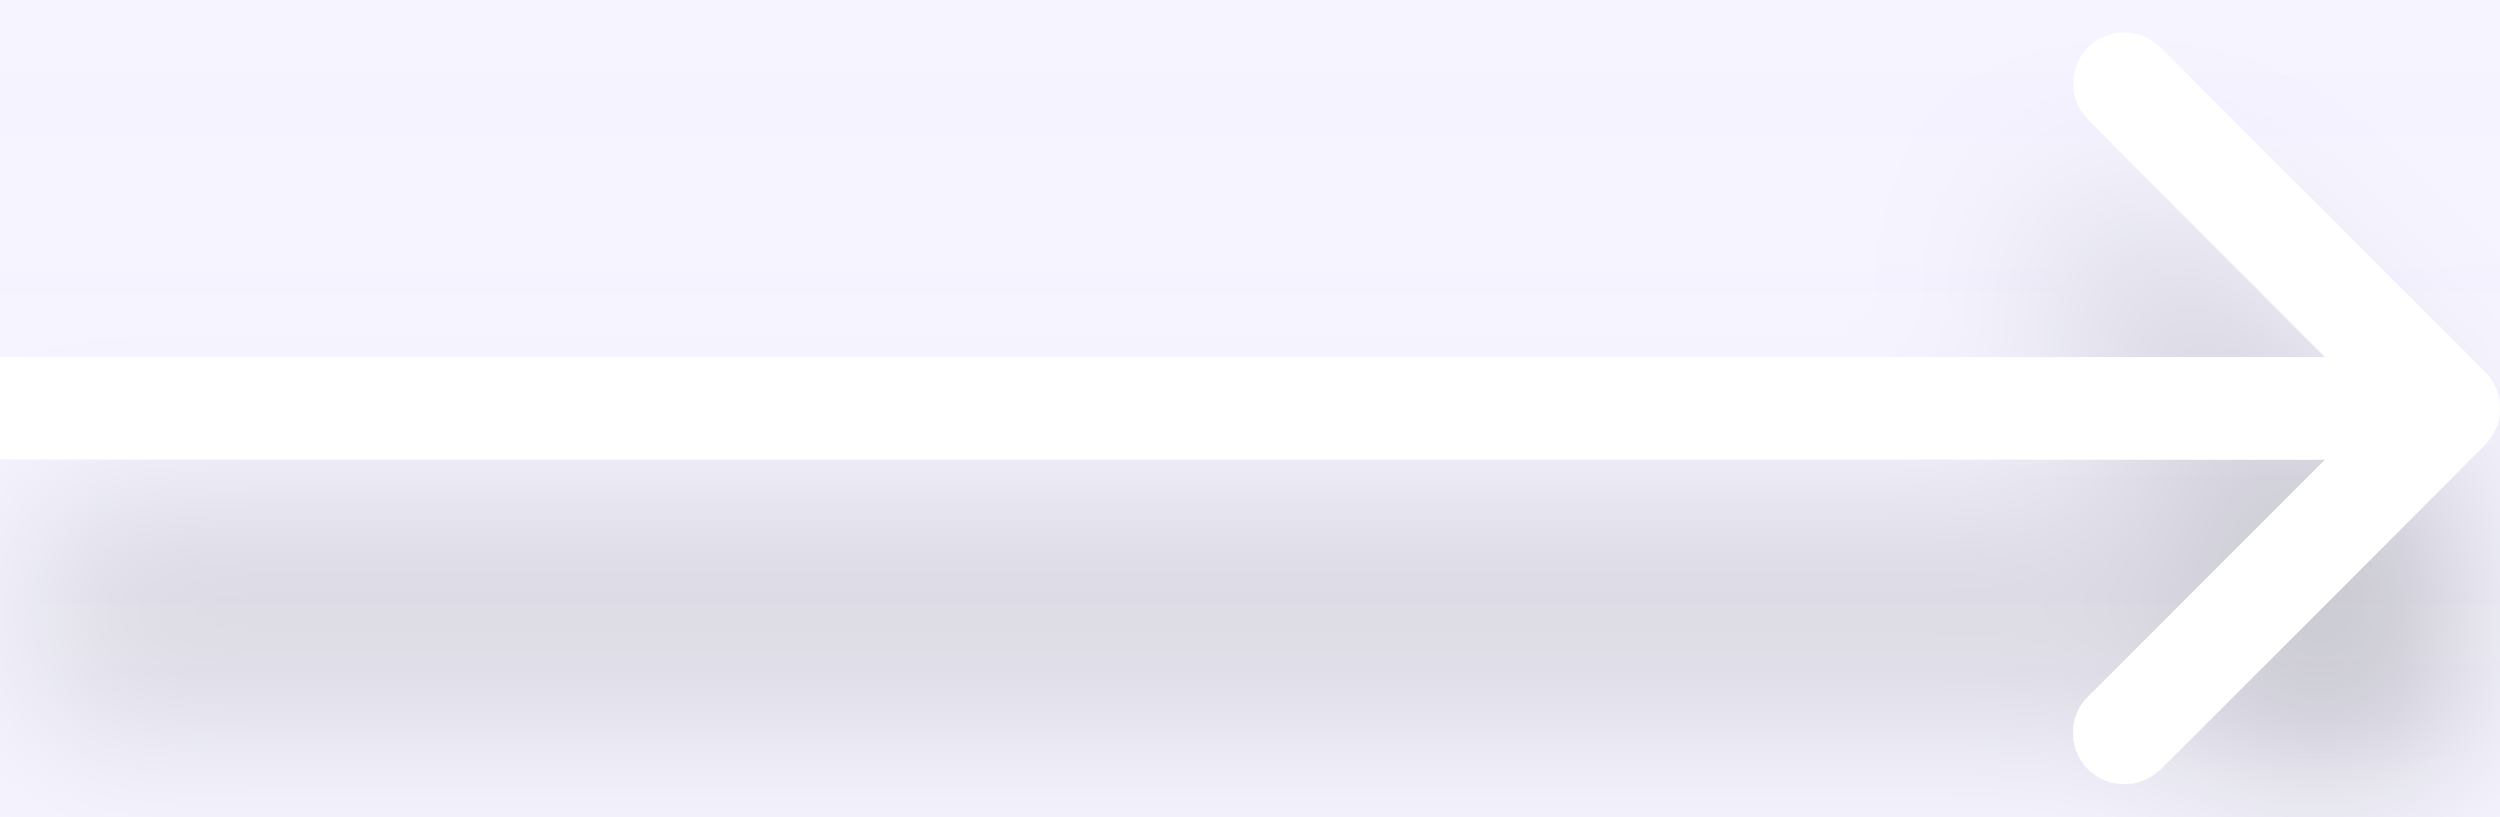
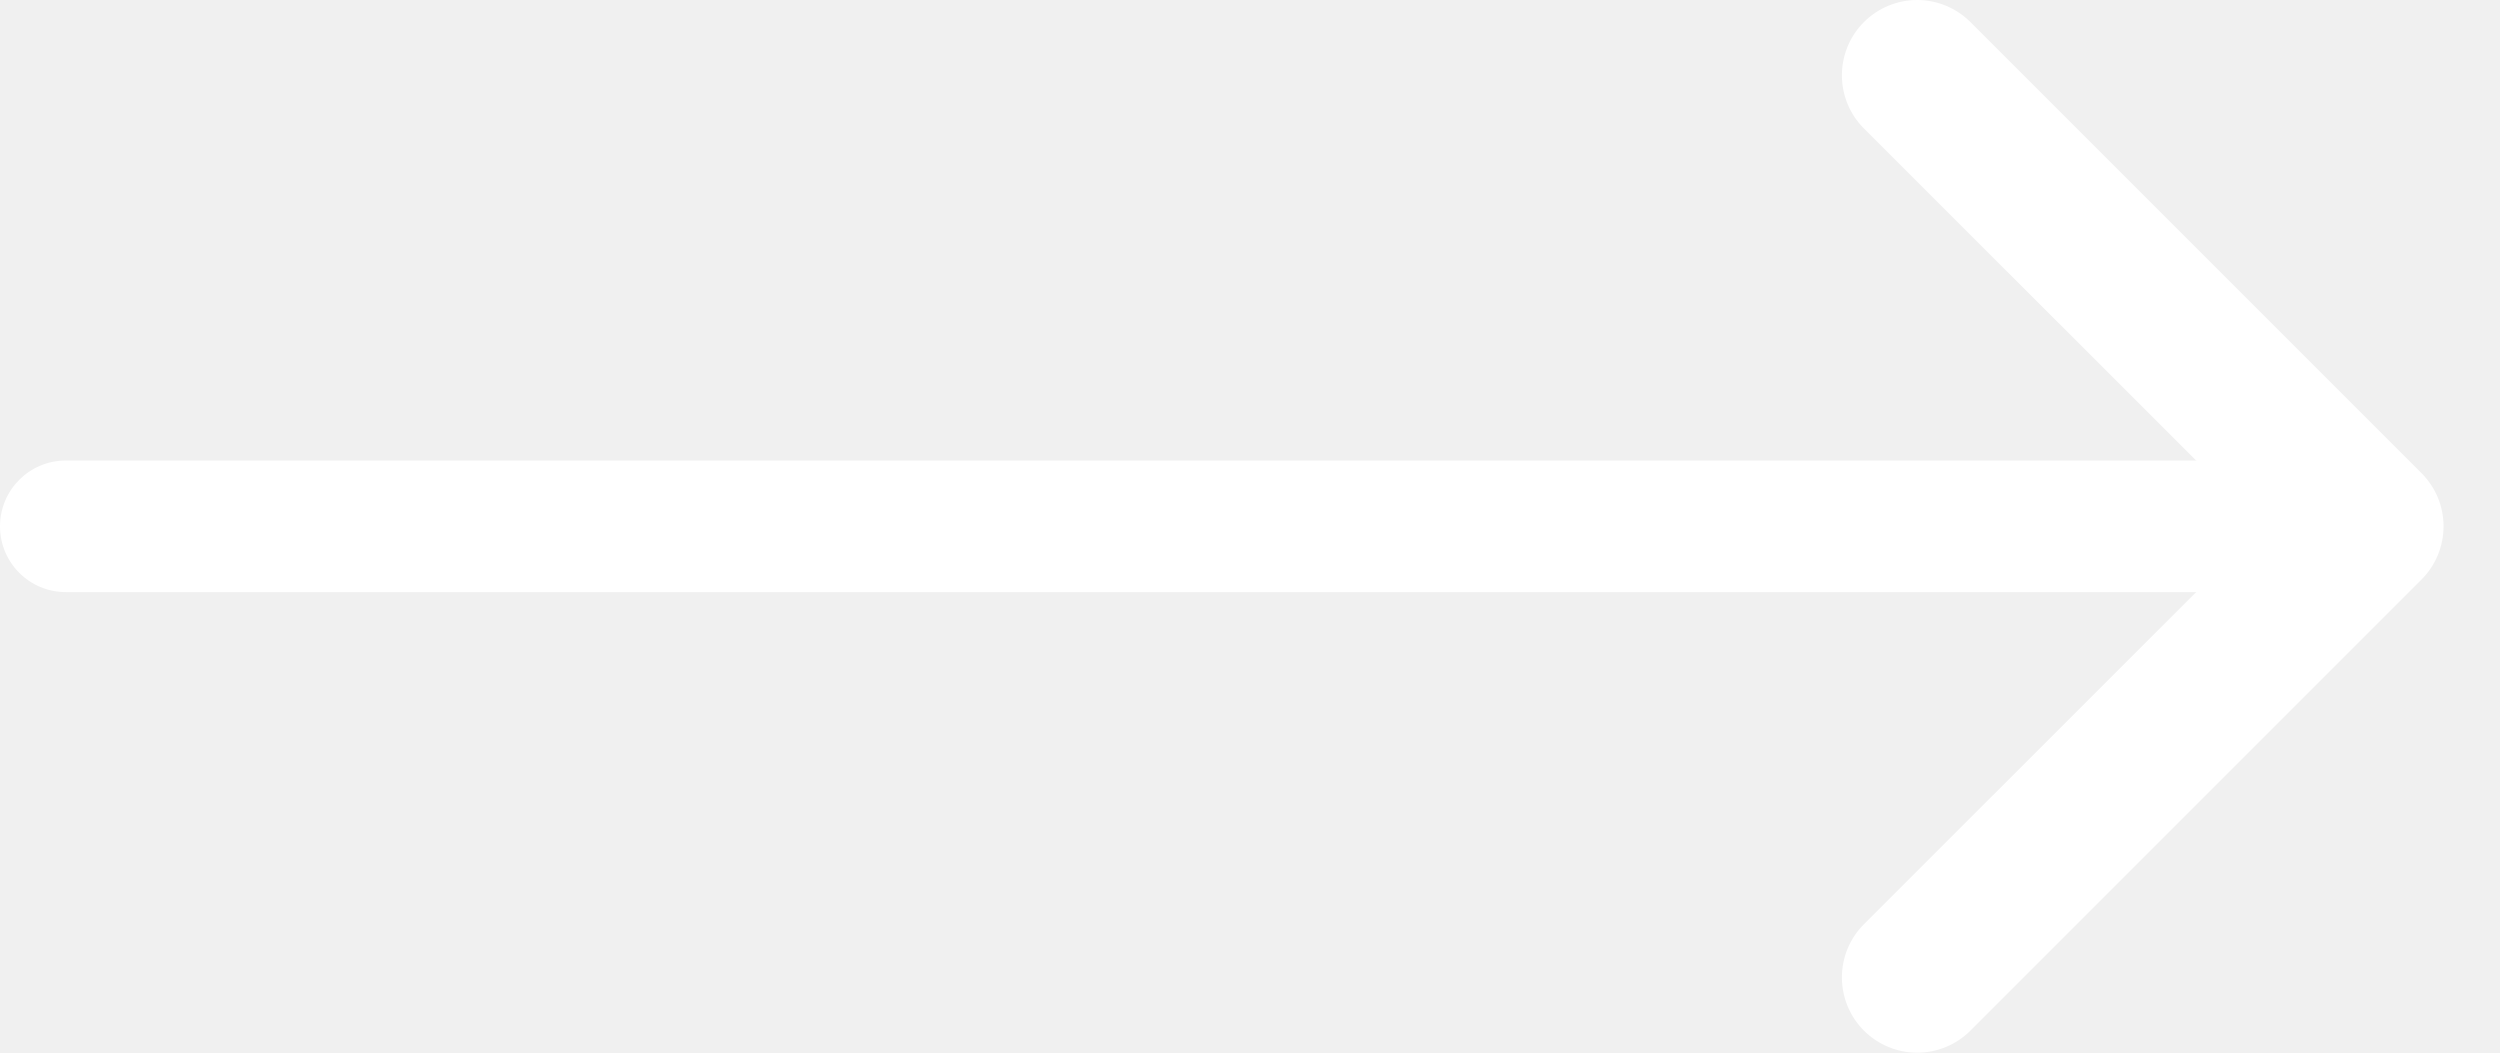
- <svg xmlns="http://www.w3.org/2000/svg" width="49" height="16" viewBox="0 0 49 16" fill="none">
-   <rect width="49" height="16" fill="#F5F5F5" />
-   <g id="Website">
-     <path d="M-463 -804C-463 -805.105 -462.105 -806 -461 -806H7735C7736.1 -806 7737 -805.105 7737 -804V2317C7737 2318.1 7736.1 2319 7735 2319H-461C-462.105 2319 -463 2318.1 -463 2317V-804Z" fill="#6A62B7" />
-     <path d="M-461 -805H7735V-807H-461V-805ZM7736 -804V2317H7738V-804H7736ZM7735 2318H-461V2320H7735V2318ZM-462 2317V-804H-464V2317H-462ZM-461 2318C-461.552 2318 -462 2317.55 -462 2317H-464C-464 2318.66 -462.657 2320 -461 2320V2318ZM7736 2317C7736 2317.55 7735.55 2318 7735 2318V2320C7736.66 2320 7738 2318.66 7738 2317H7736ZM7735 -805C7735.55 -805 7736 -804.552 7736 -804H7738C7738 -805.657 7736.66 -807 7735 -807V-805ZM-461 -807C-462.657 -807 -464 -805.657 -464 -804H-462C-462 -804.552 -461.552 -805 -461 -805V-807Z" fill="black" fill-opacity="0.1" />
-     <g id="Home " clip-path="url(#clip0_31_756)">
-       <rect width="1440" height="2573" transform="translate(-263 -606)" fill="white" />
-       <g id="gradient" filter="url(#filter0_d_31_756)">
-         <rect x="-263" y="-606" width="1440" height="778" fill="url(#paint0_linear_31_756)" shape-rendering="crispEdges" />
-         <rect x="-262.5" y="-605.5" width="1439" height="777" stroke="black" shape-rendering="crispEdges" />
-       </g>
-       <g id="Group 24" filter="url(#filter1_d_31_756)">
-         <path id="Arrow 1" d="M48.707 8.707C49.098 8.317 49.098 7.683 48.707 7.293L42.343 0.929C41.953 0.538 41.319 0.538 40.929 0.929C40.538 1.319 40.538 1.953 40.929 2.343L46.586 8L40.929 13.657C40.538 14.047 40.538 14.681 40.929 15.071C41.319 15.462 41.953 15.462 42.343 15.071L48.707 8.707ZM0 9H48V7H0V9Z" fill="white" />
-       </g>
-     </g>
-   </g>
-   <defs>
-     <filter id="filter0_d_31_756" x="-267" y="-606" width="1448" height="786" filterUnits="userSpaceOnUse" color-interpolation-filters="sRGB">
-       <feFlood flood-opacity="0" result="BackgroundImageFix" />
-       <feColorMatrix in="SourceAlpha" type="matrix" values="0 0 0 0 0 0 0 0 0 0 0 0 0 0 0 0 0 0 127 0" result="hardAlpha" />
-       <feOffset dy="4" />
-       <feGaussianBlur stdDeviation="2" />
-       <feComposite in2="hardAlpha" operator="out" />
-       <feColorMatrix type="matrix" values="0 0 0 0 0 0 0 0 0 0 0 0 0 0 0 0 0 0 0.25 0" />
-       <feBlend mode="normal" in2="BackgroundImageFix" result="effect1_dropShadow_31_756" />
-       <feBlend mode="normal" in="SourceGraphic" in2="effect1_dropShadow_31_756" result="shape" />
-     </filter>
-     <filter id="filter1_d_31_756" x="-112.984" y="-0.688" width="165.984" height="26.024" filterUnits="userSpaceOnUse" color-interpolation-filters="sRGB">
-       <feFlood flood-opacity="0" result="BackgroundImageFix" />
-       <feColorMatrix in="SourceAlpha" type="matrix" values="0 0 0 0 0 0 0 0 0 0 0 0 0 0 0 0 0 0 127 0" result="hardAlpha" />
-       <feOffset dy="4" />
-       <feGaussianBlur stdDeviation="2" />
-       <feComposite in2="hardAlpha" operator="out" />
-       <feColorMatrix type="matrix" values="0 0 0 0 0 0 0 0 0 0 0 0 0 0 0 0 0 0 0.25 0" />
-       <feBlend mode="normal" in2="BackgroundImageFix" result="effect1_dropShadow_31_756" />
-       <feBlend mode="normal" in="SourceGraphic" in2="effect1_dropShadow_31_756" result="shape" />
-     </filter>
-     <linearGradient id="paint0_linear_31_756" x1="457" y1="-606" x2="457" y2="172" gradientUnits="userSpaceOnUse">
-       <stop stop-color="#D0CBFF" />
-       <stop offset="1" stop-color="#D0CBFF" stop-opacity="0" />
-     </linearGradient>
-     <clipPath id="clip0_31_756">
-       <rect width="1440" height="2573" fill="white" transform="translate(-263 -606)" />
-     </clipPath>
-   </defs>
+ <svg xmlns="http://www.w3.org/2000/svg" width="38" height="16" viewBox="0 0 38 16" fill="none">
+   <path fill-rule="evenodd" clip-rule="evenodd" d="M36.806 7.191C36.913 7.298 36.997 7.424 37.055 7.562C37.112 7.701 37.142 7.85 37.142 8C37.142 8.151 37.112 8.3 37.055 8.438C36.997 8.577 36.913 8.703 36.806 8.81L29.95 15.666C29.735 15.88 29.445 16.001 29.141 16.001C28.838 16.001 28.547 15.88 28.332 15.666C28.117 15.451 27.997 15.16 27.997 14.857C27.997 14.553 28.117 14.262 28.332 14.048L34.382 8L28.332 1.953C28.117 1.739 27.997 1.448 27.997 1.144C27.997 0.841 28.117 0.55 28.332 0.335C28.547 0.121 28.838 -3.63002e-07 29.141 -3.49738e-07C29.445 -3.36473e-07 29.735 0.121 29.95 0.335L36.806 7.191Z" fill="white" />
+   <rect y="7" width="35" height="2" rx="1" fill="white" />
</svg>
